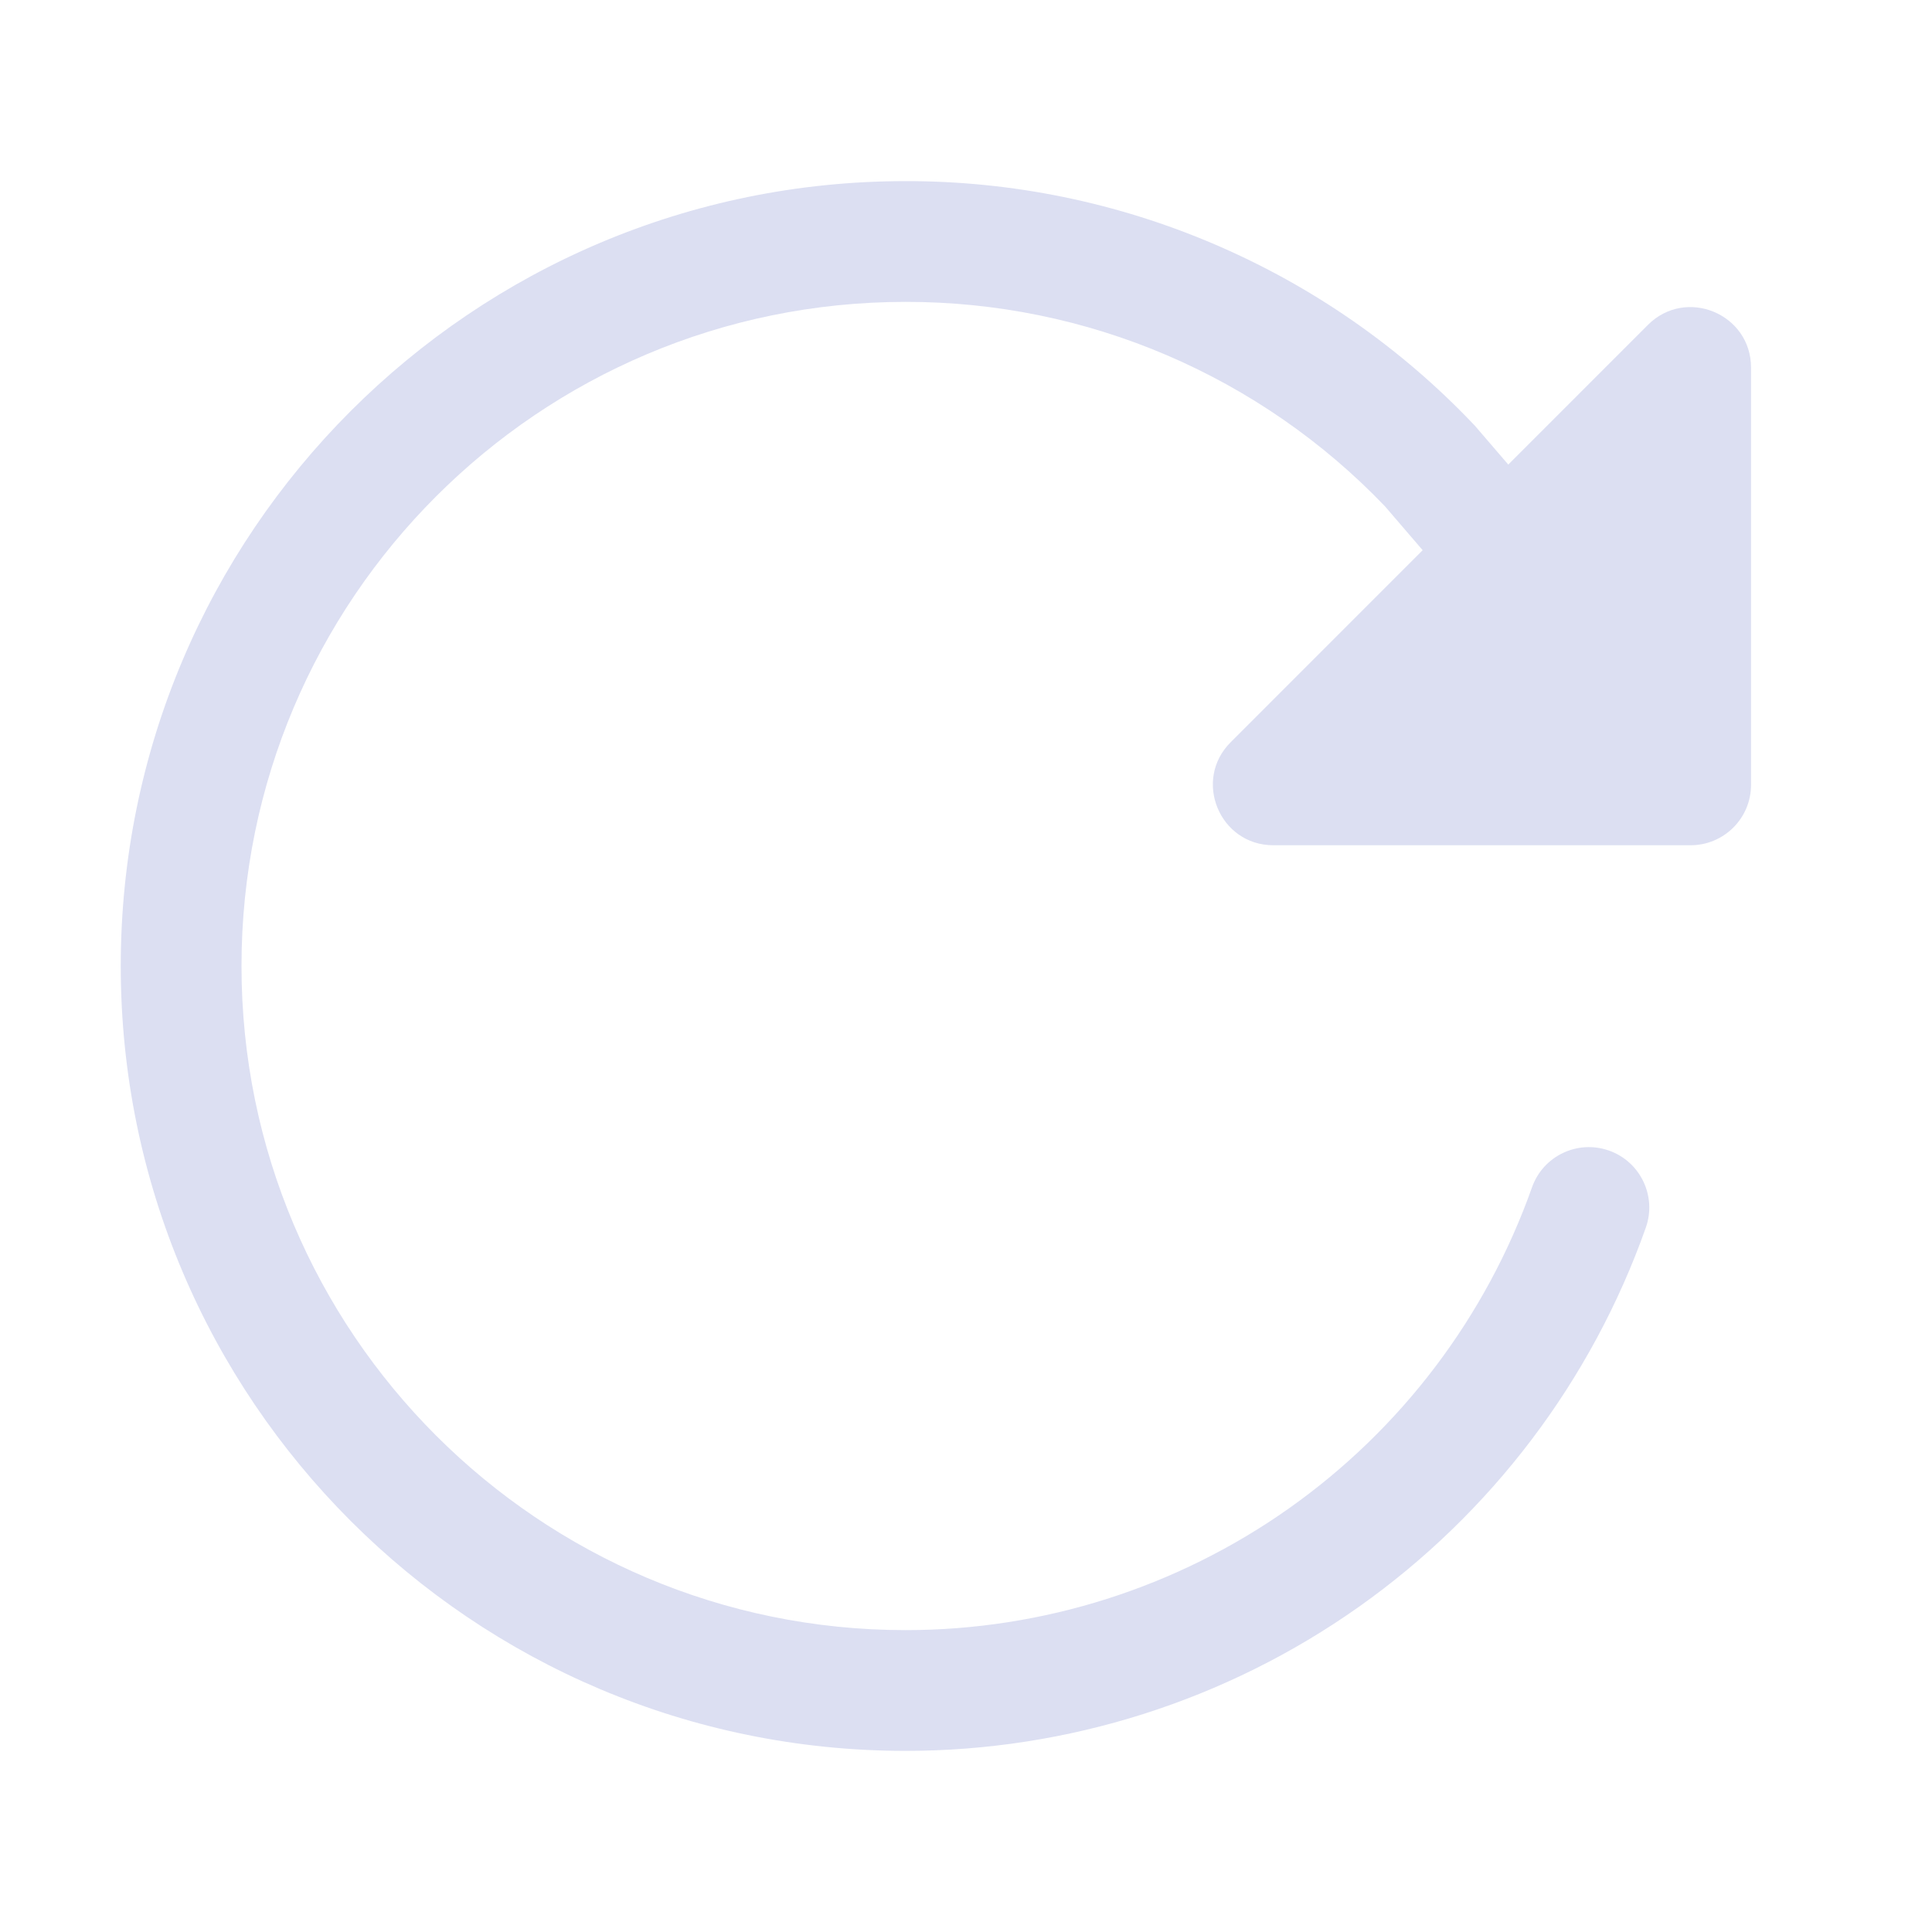
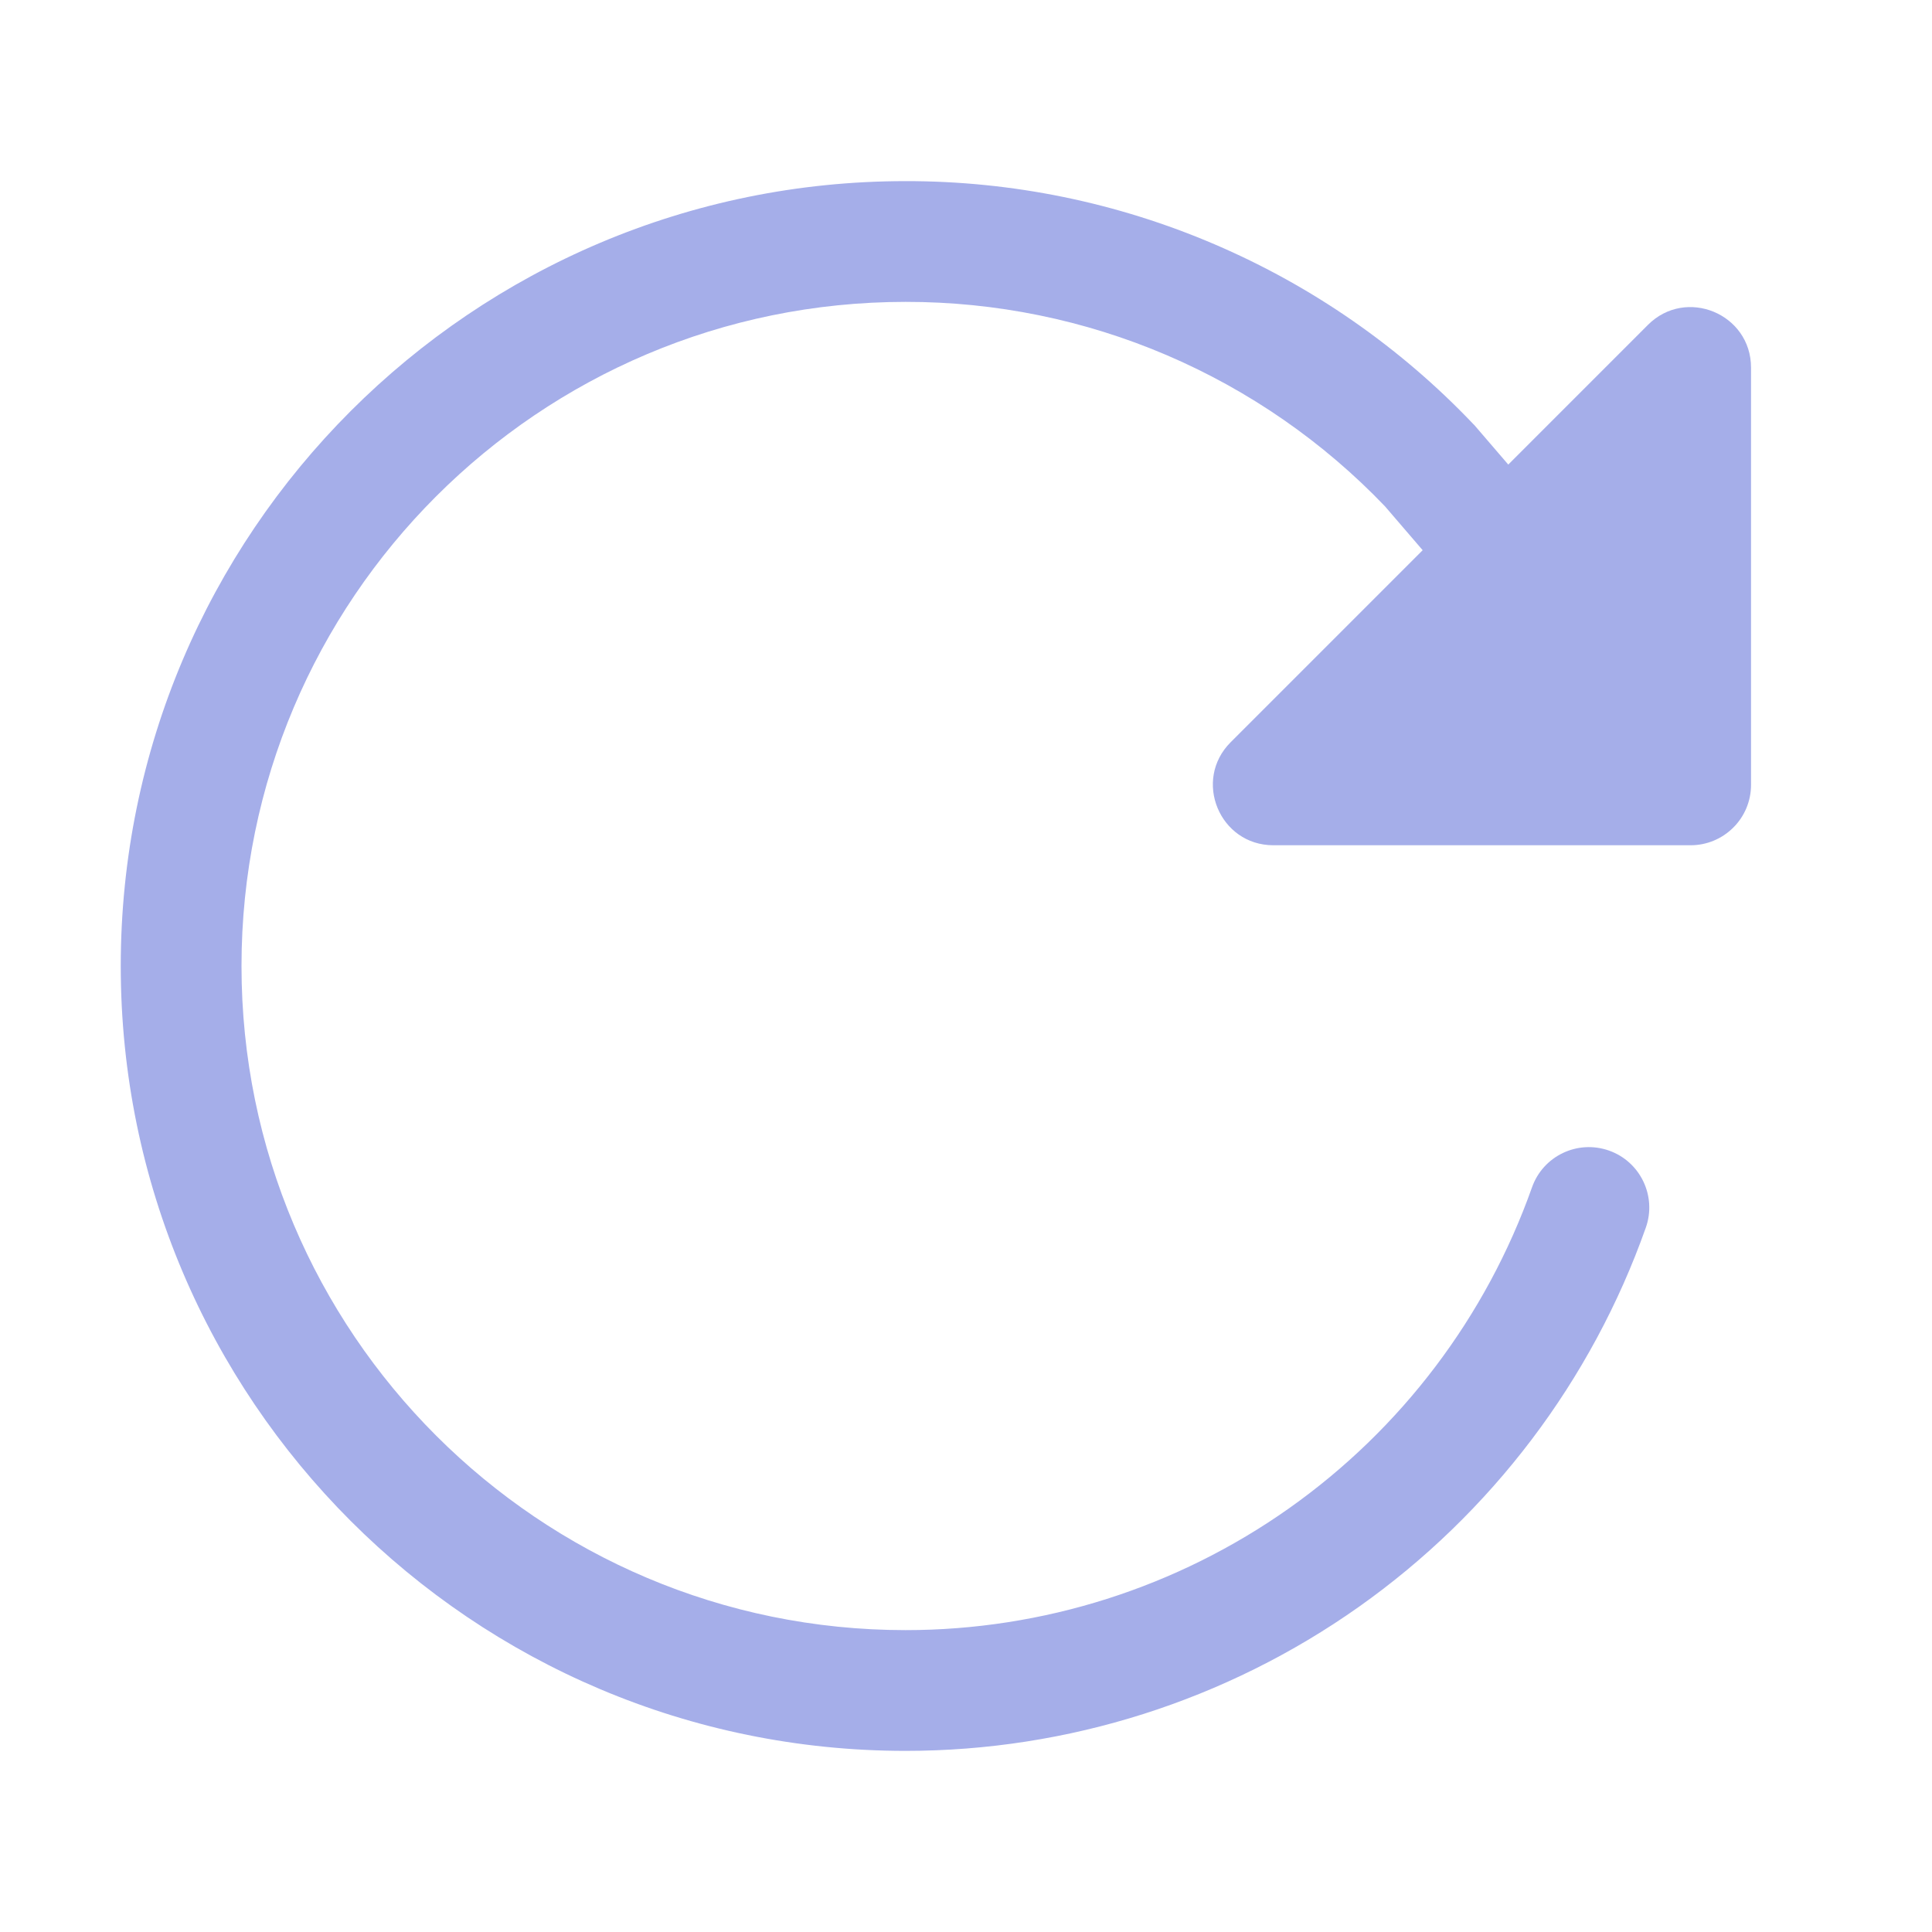
<svg xmlns="http://www.w3.org/2000/svg" width="24" height="24" viewBox="0 0 24 24" fill="none">
-   <path fill-rule="evenodd" clip-rule="evenodd" d="M11.249 2.25C12.569 2.248 13.874 2.515 15.086 3.034C16.299 3.553 17.394 4.313 18.303 5.269L18.316 5.282L19.319 6.449C19.589 6.763 19.553 7.236 19.239 7.506C18.925 7.776 18.451 7.741 18.181 7.426L17.204 6.289C16.437 5.488 15.516 4.85 14.496 4.413C13.471 3.974 12.367 3.749 11.251 3.75L11.251 3.75H11.25C6.695 3.75 3 7.445 3 12C3 16.555 6.695 20.25 11.25 20.25M11.249 2.25C5.867 2.25 1.5 6.617 1.5 12C1.5 17.383 5.867 21.75 11.25 21.75H11.25C13.267 21.75 15.233 21.125 16.88 19.961C18.526 18.797 19.772 17.151 20.445 15.25C20.583 14.86 20.378 14.431 19.988 14.293C19.597 14.155 19.169 14.359 19.031 14.75C18.461 16.358 17.407 17.751 16.014 18.736C14.621 19.721 12.956 20.25 11.25 20.25" fill="#DCDFF2" />
-   <path d="M21.752 4.567V9.75C21.752 9.949 21.673 10.14 21.532 10.28C21.391 10.421 21.201 10.5 21.002 10.5H15.818C15.15 10.5 14.815 9.692 15.288 9.22L20.471 4.036C20.944 3.563 21.752 3.898 21.752 4.567Z" fill="#DCDFF2" />
+   <path fill-rule="evenodd" clip-rule="evenodd" d="M11.249 2.25C12.569 2.248 13.874 2.515 15.086 3.034C16.299 3.553 17.394 4.313 18.303 5.269L18.316 5.282L19.319 6.449C19.589 6.763 19.553 7.236 19.239 7.506C18.925 7.776 18.451 7.741 18.181 7.426L17.204 6.289C16.437 5.488 15.516 4.85 14.496 4.413C13.471 3.974 12.367 3.749 11.251 3.75L11.251 3.75H11.25C6.695 3.75 3 7.445 3 12C3 16.555 6.695 20.25 11.25 20.25M11.249 2.25C5.867 2.25 1.5 6.617 1.5 12C1.5 17.383 5.867 21.75 11.25 21.75H11.25C13.267 21.75 15.233 21.125 16.88 19.961C18.526 18.797 19.772 17.151 20.445 15.25C20.583 14.86 20.378 14.431 19.988 14.293C19.597 14.155 19.169 14.359 19.031 14.75C18.461 16.358 17.407 17.751 16.014 18.736C14.621 19.721 12.956 20.25 11.25 20.25" fill="#A5AEE9" />
+   <path d="M21.752 4.567V9.75C21.752 9.949 21.673 10.14 21.532 10.28C21.391 10.421 21.201 10.5 21.002 10.5H15.818C15.15 10.5 14.815 9.692 15.288 9.22L20.471 4.036C20.944 3.563 21.752 3.898 21.752 4.567Z" fill="#A5AEE9" />
</svg>
